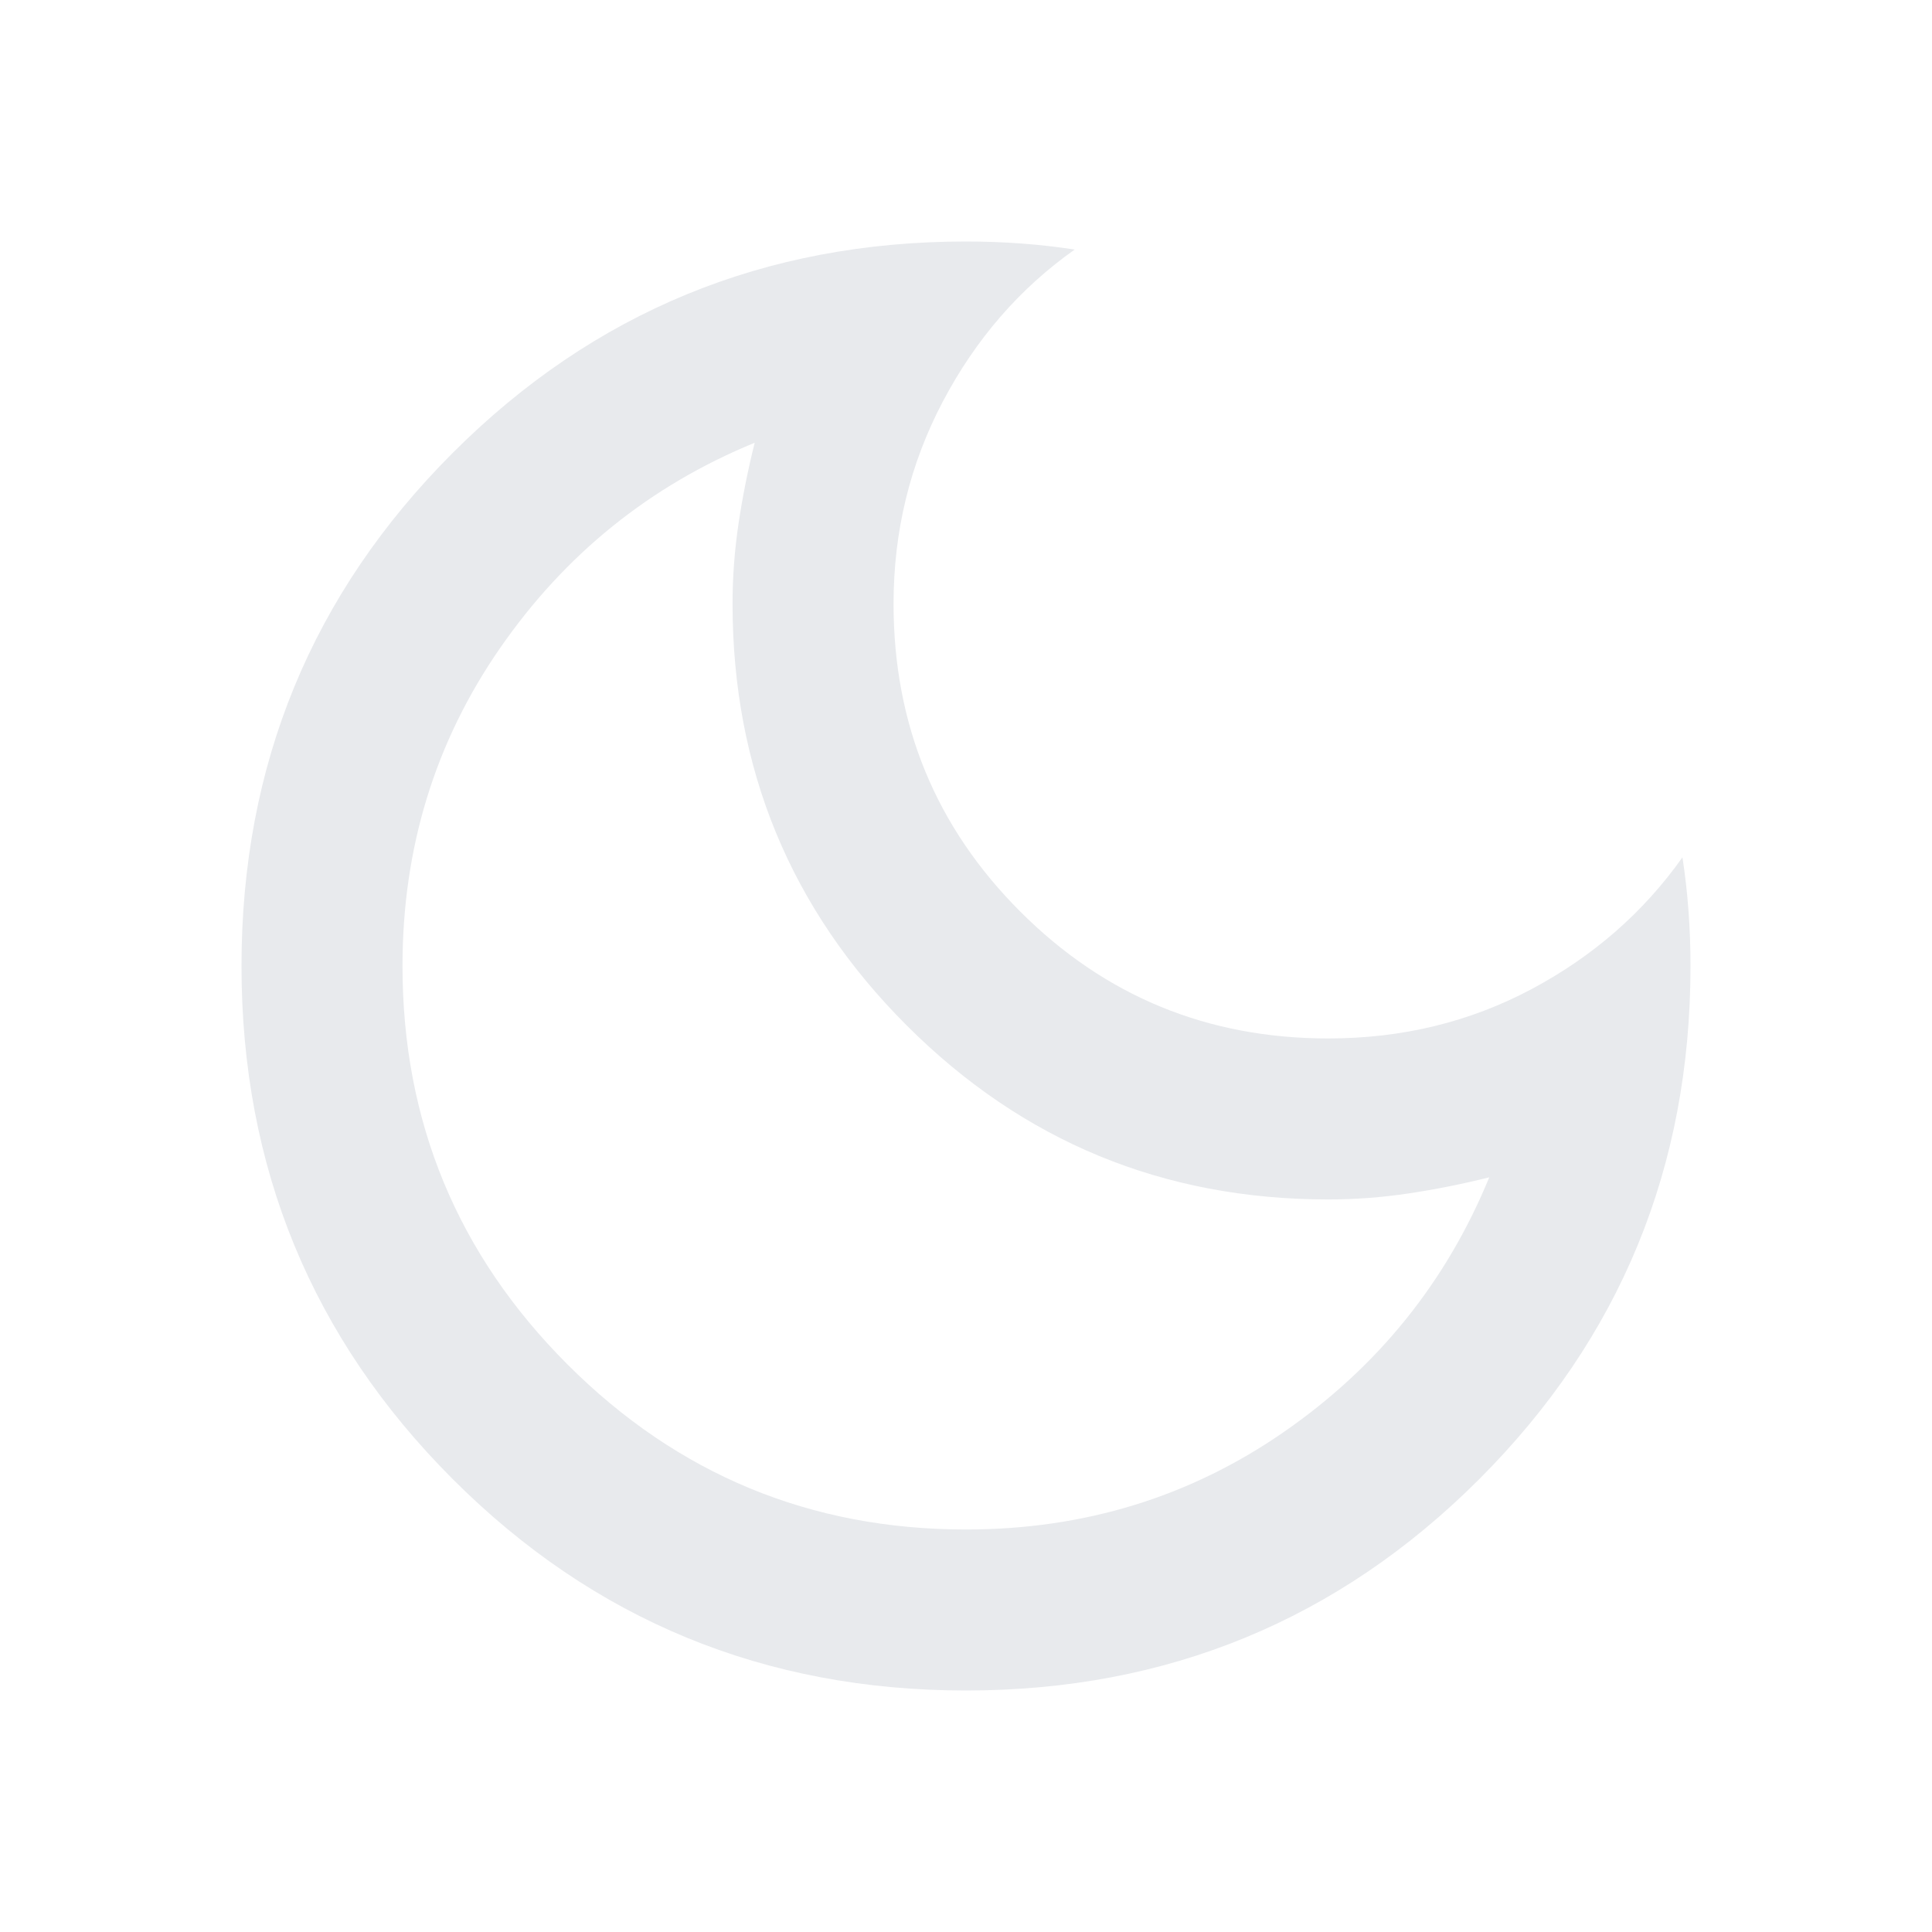
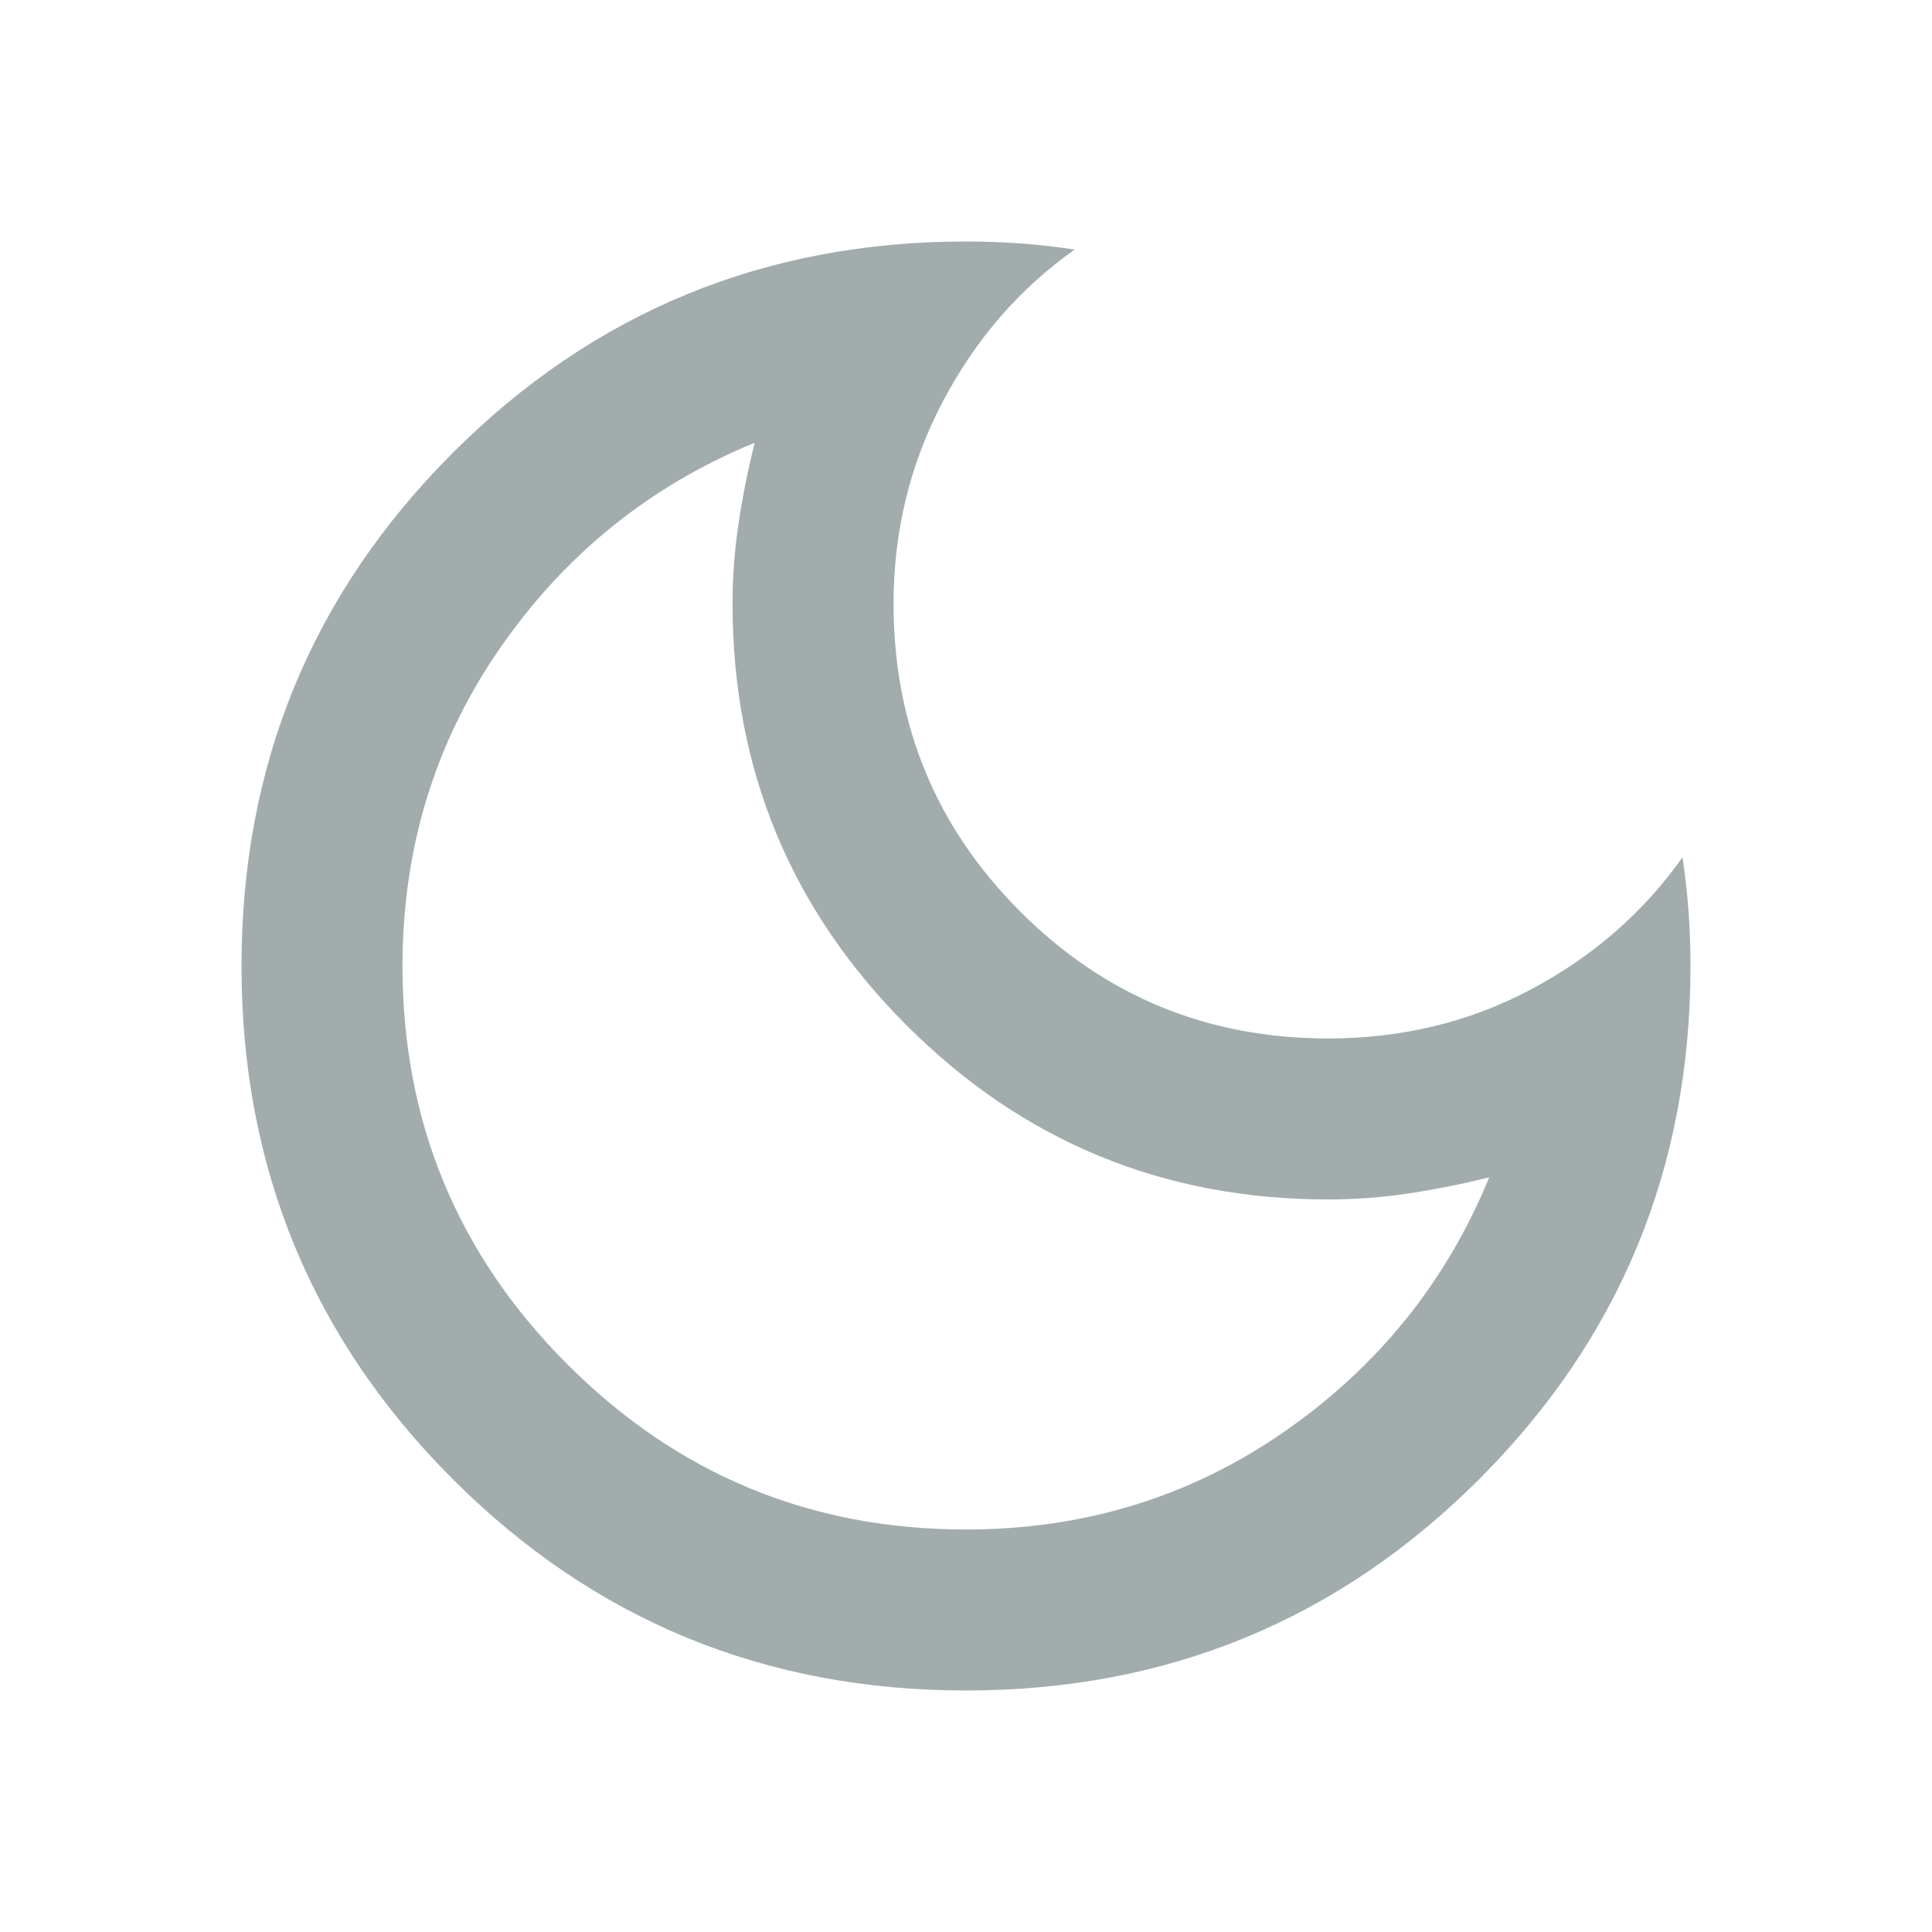
- <svg xmlns="http://www.w3.org/2000/svg" height="24px" viewBox="0 -960 960 960" width="24px" fill="#e8eaed">
+ <svg xmlns="http://www.w3.org/2000/svg" height="24px" viewBox="0 -960 960 960" width="24px" fill="#A2ACAC">
  <path d="M480-120q-150 0-255-105T120-480q0-150 105-255t255-105q14 0 27.5 1t26.5 3q-41 29-65.5 75.5T444-660q0 90 63 153t153 63q55 0 101-24.5t75-65.5q2 13 3 26.5t1 27.5q0 150-105 255T480-120Zm0-80q88 0 158-48.5T740-375q-20 5-40 8t-40 3q-123 0-209.5-86.5T364-660q0-20 3-40t8-40q-78 32-126.5 102T200-480q0 116 82 198t198 82Zm-10-270Z" />
</svg>
